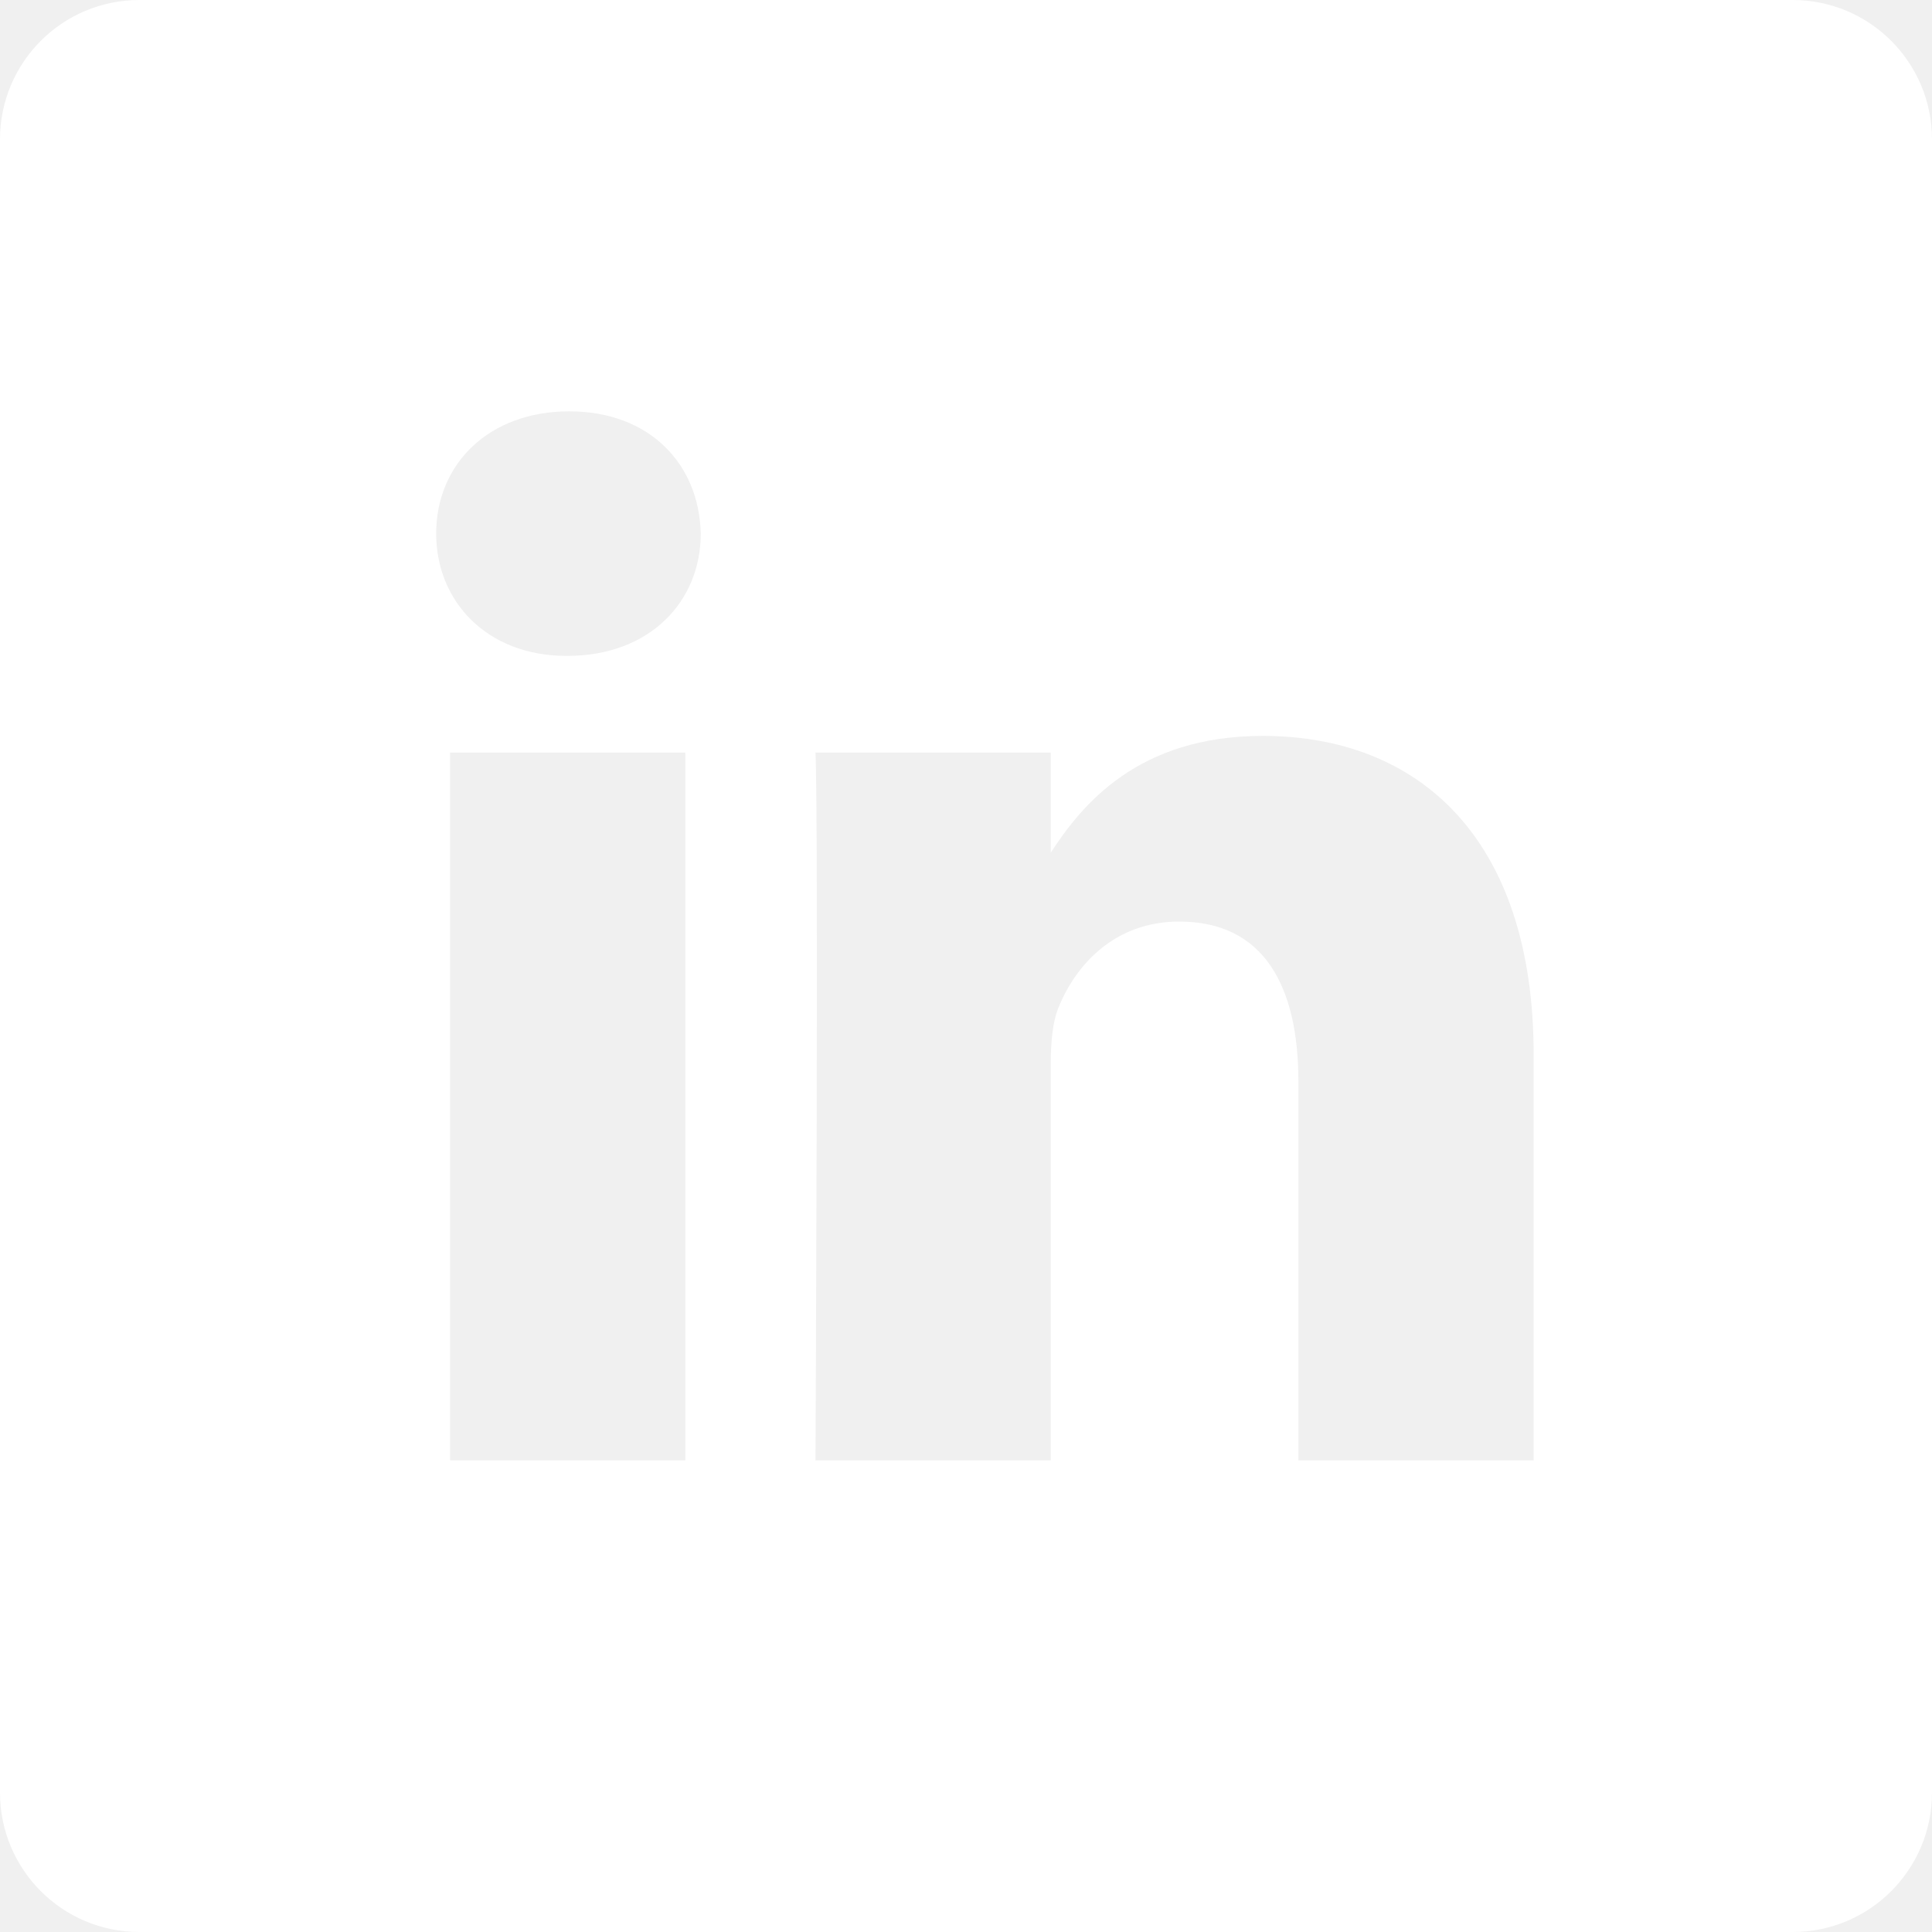
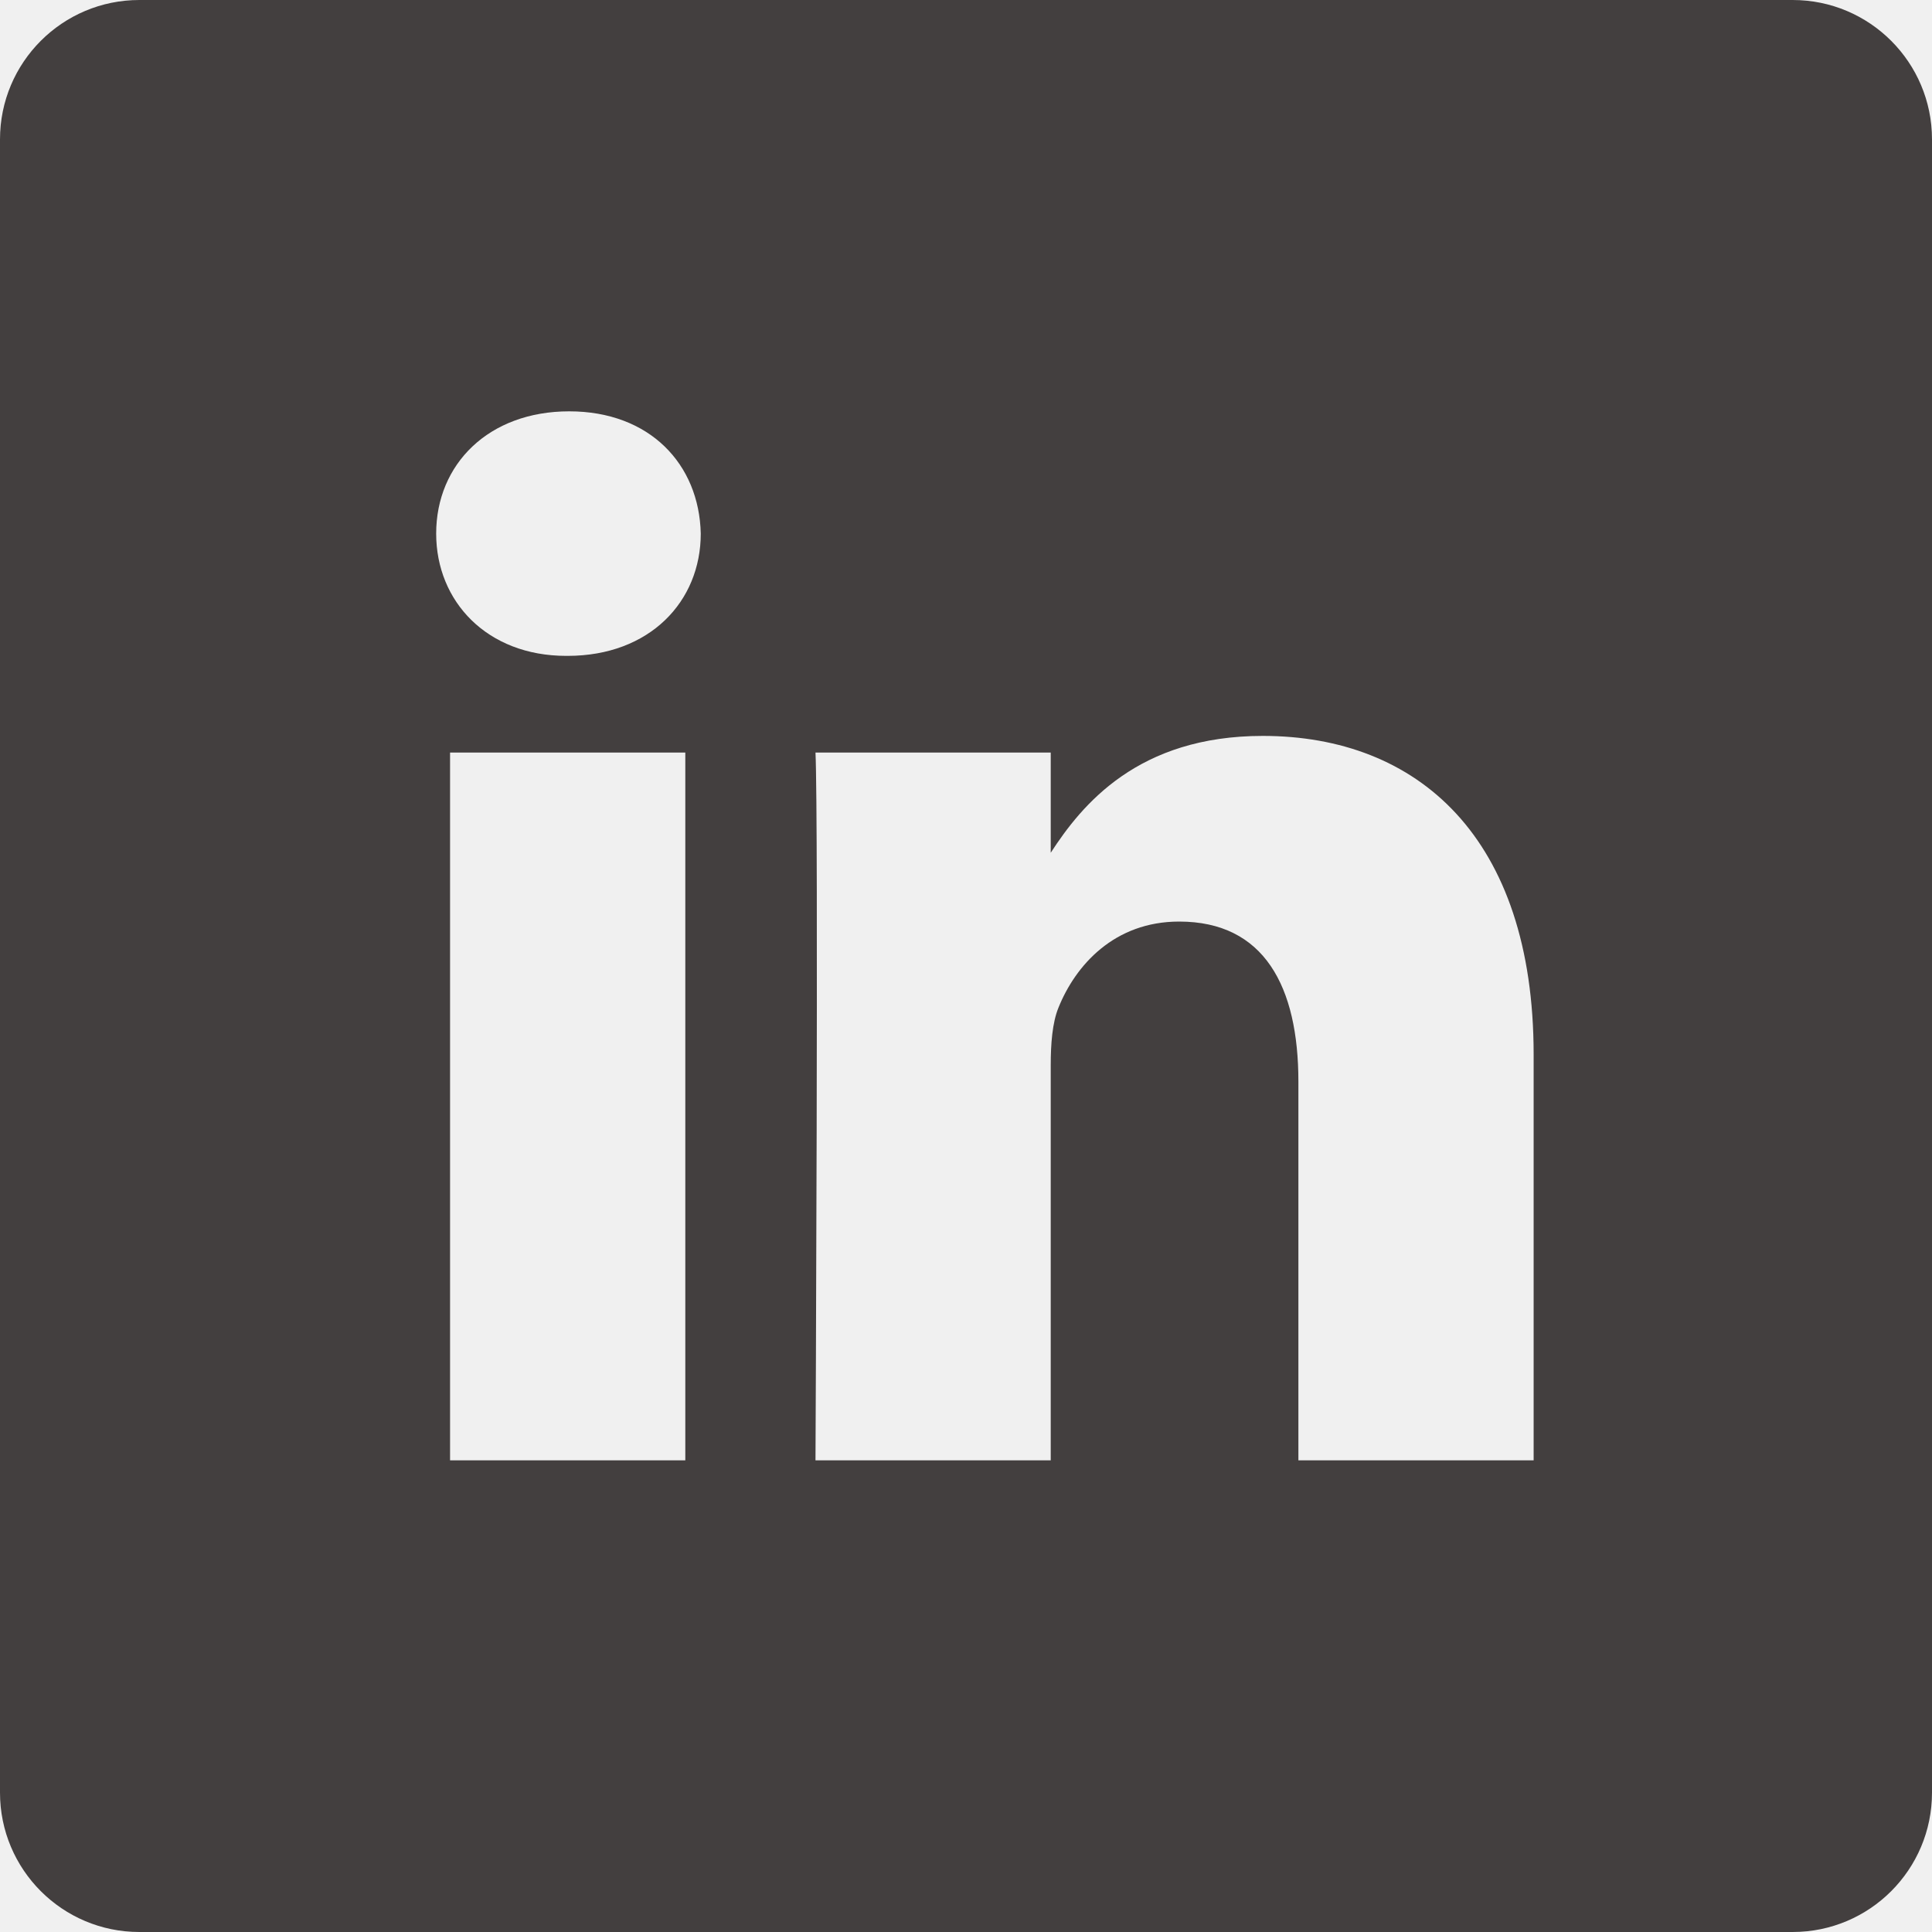
<svg xmlns="http://www.w3.org/2000/svg" width="21" height="21" viewBox="0 0 21 21" fill="none">
-   <path d="M19.485 0H1.515C0.678 0 0 0.678 0 1.515V19.485C0 20.322 0.678 21 1.515 21H19.485C20.322 21 21 20.322 21 19.485V1.515C21 0.678 20.322 0 19.485 0V0ZM7.449 15.873H4.892V8.18H7.449V15.873ZM6.17 7.129H6.154C5.295 7.129 4.741 6.538 4.741 5.8C4.741 5.045 5.312 4.471 6.187 4.471C7.062 4.471 7.6 5.045 7.617 5.8C7.617 6.538 7.062 7.129 6.17 7.129ZM16.67 15.873H14.113V11.757C14.113 10.723 13.742 10.017 12.817 10.017C12.111 10.017 11.69 10.493 11.505 10.953C11.438 11.117 11.421 11.347 11.421 11.577V15.873H8.864C8.864 15.873 8.898 8.901 8.864 8.18H11.421V9.269C11.761 8.745 12.369 7.999 13.726 7.999C15.408 7.999 16.67 9.099 16.67 11.462V15.873Z" fill="white" />
+   <path d="M19.485 0H1.515C0.678 0 0 0.678 0 1.515V19.485C0 20.322 0.678 21 1.515 21H19.485C20.322 21 21 20.322 21 19.485V1.515C21 0.678 20.322 0 19.485 0V0ZM7.449 15.873H4.892V8.18H7.449V15.873ZM6.17 7.129H6.154C5.295 7.129 4.741 6.538 4.741 5.8C4.741 5.045 5.312 4.471 6.187 4.471C7.062 4.471 7.6 5.045 7.617 5.8C7.617 6.538 7.062 7.129 6.17 7.129ZM16.67 15.873H14.113V11.757C14.113 10.723 13.742 10.017 12.817 10.017C12.111 10.017 11.69 10.493 11.505 10.953C11.438 11.117 11.421 11.347 11.421 11.577V15.873H8.864C8.864 15.873 8.898 8.901 8.864 8.18H11.421V9.269C11.761 8.745 12.369 7.999 13.726 7.999C15.408 7.999 16.67 9.099 16.67 11.462V15.873Z" fill="#433f3f" />
</svg>
